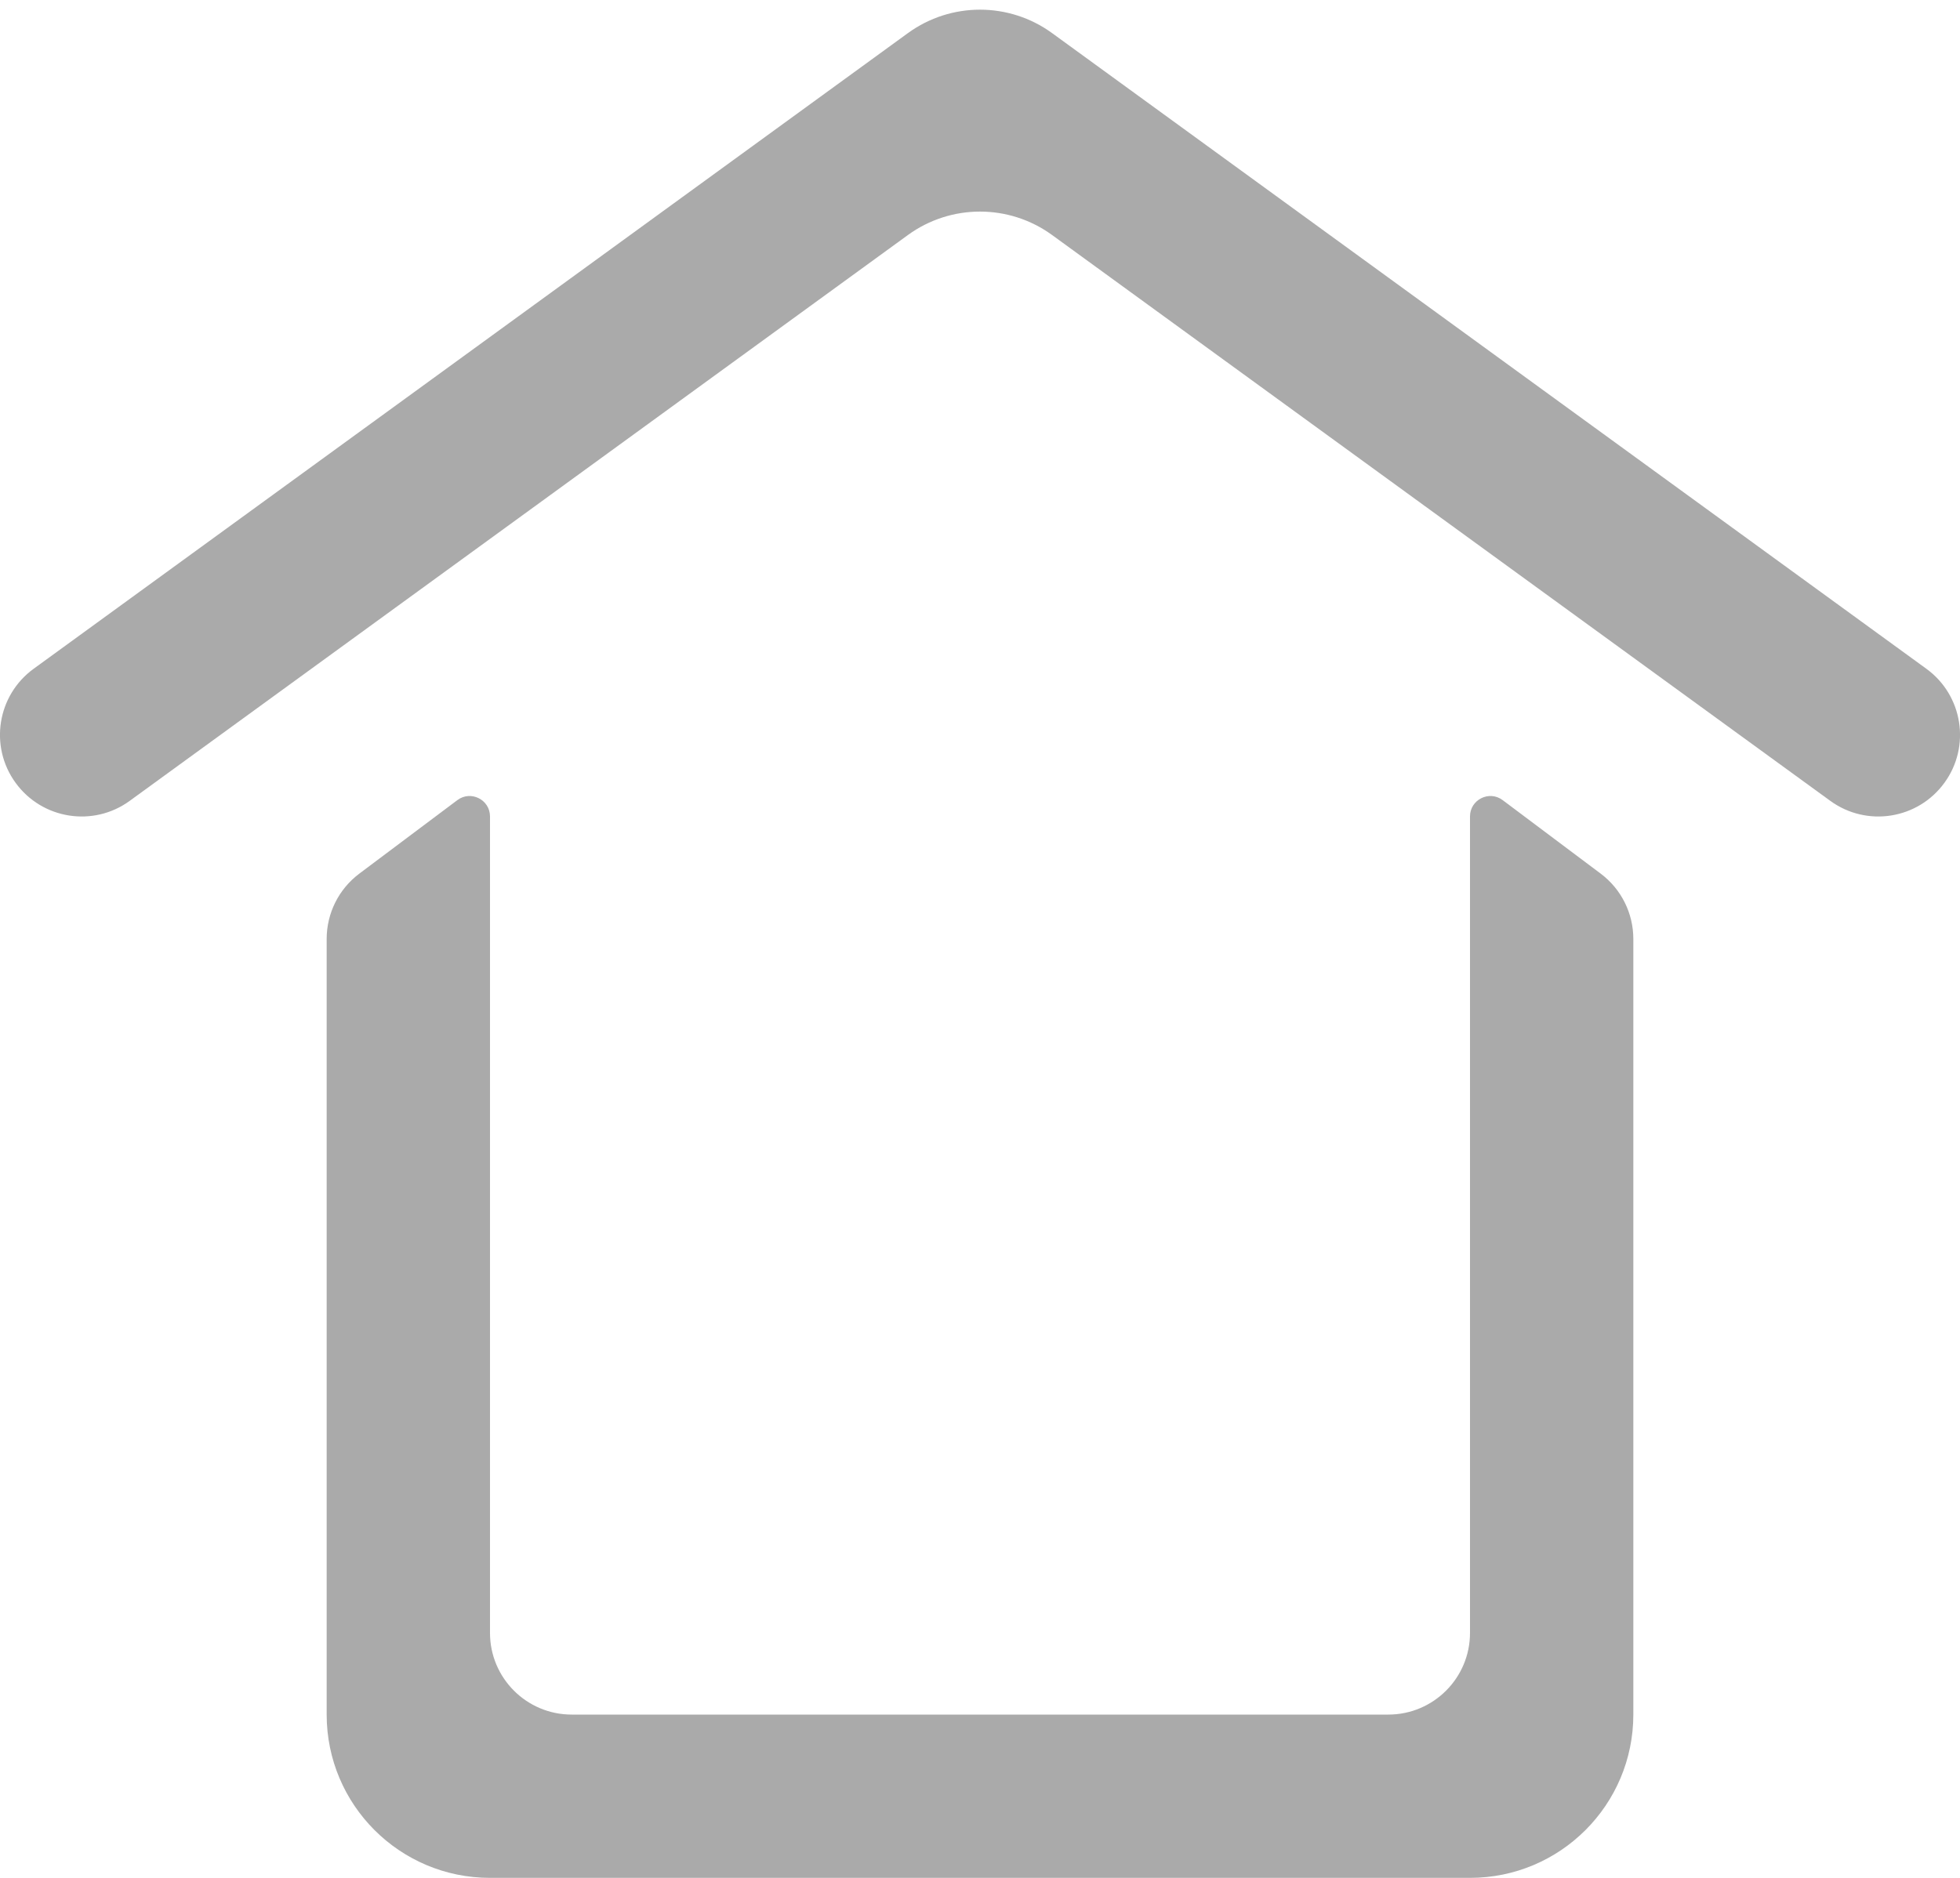
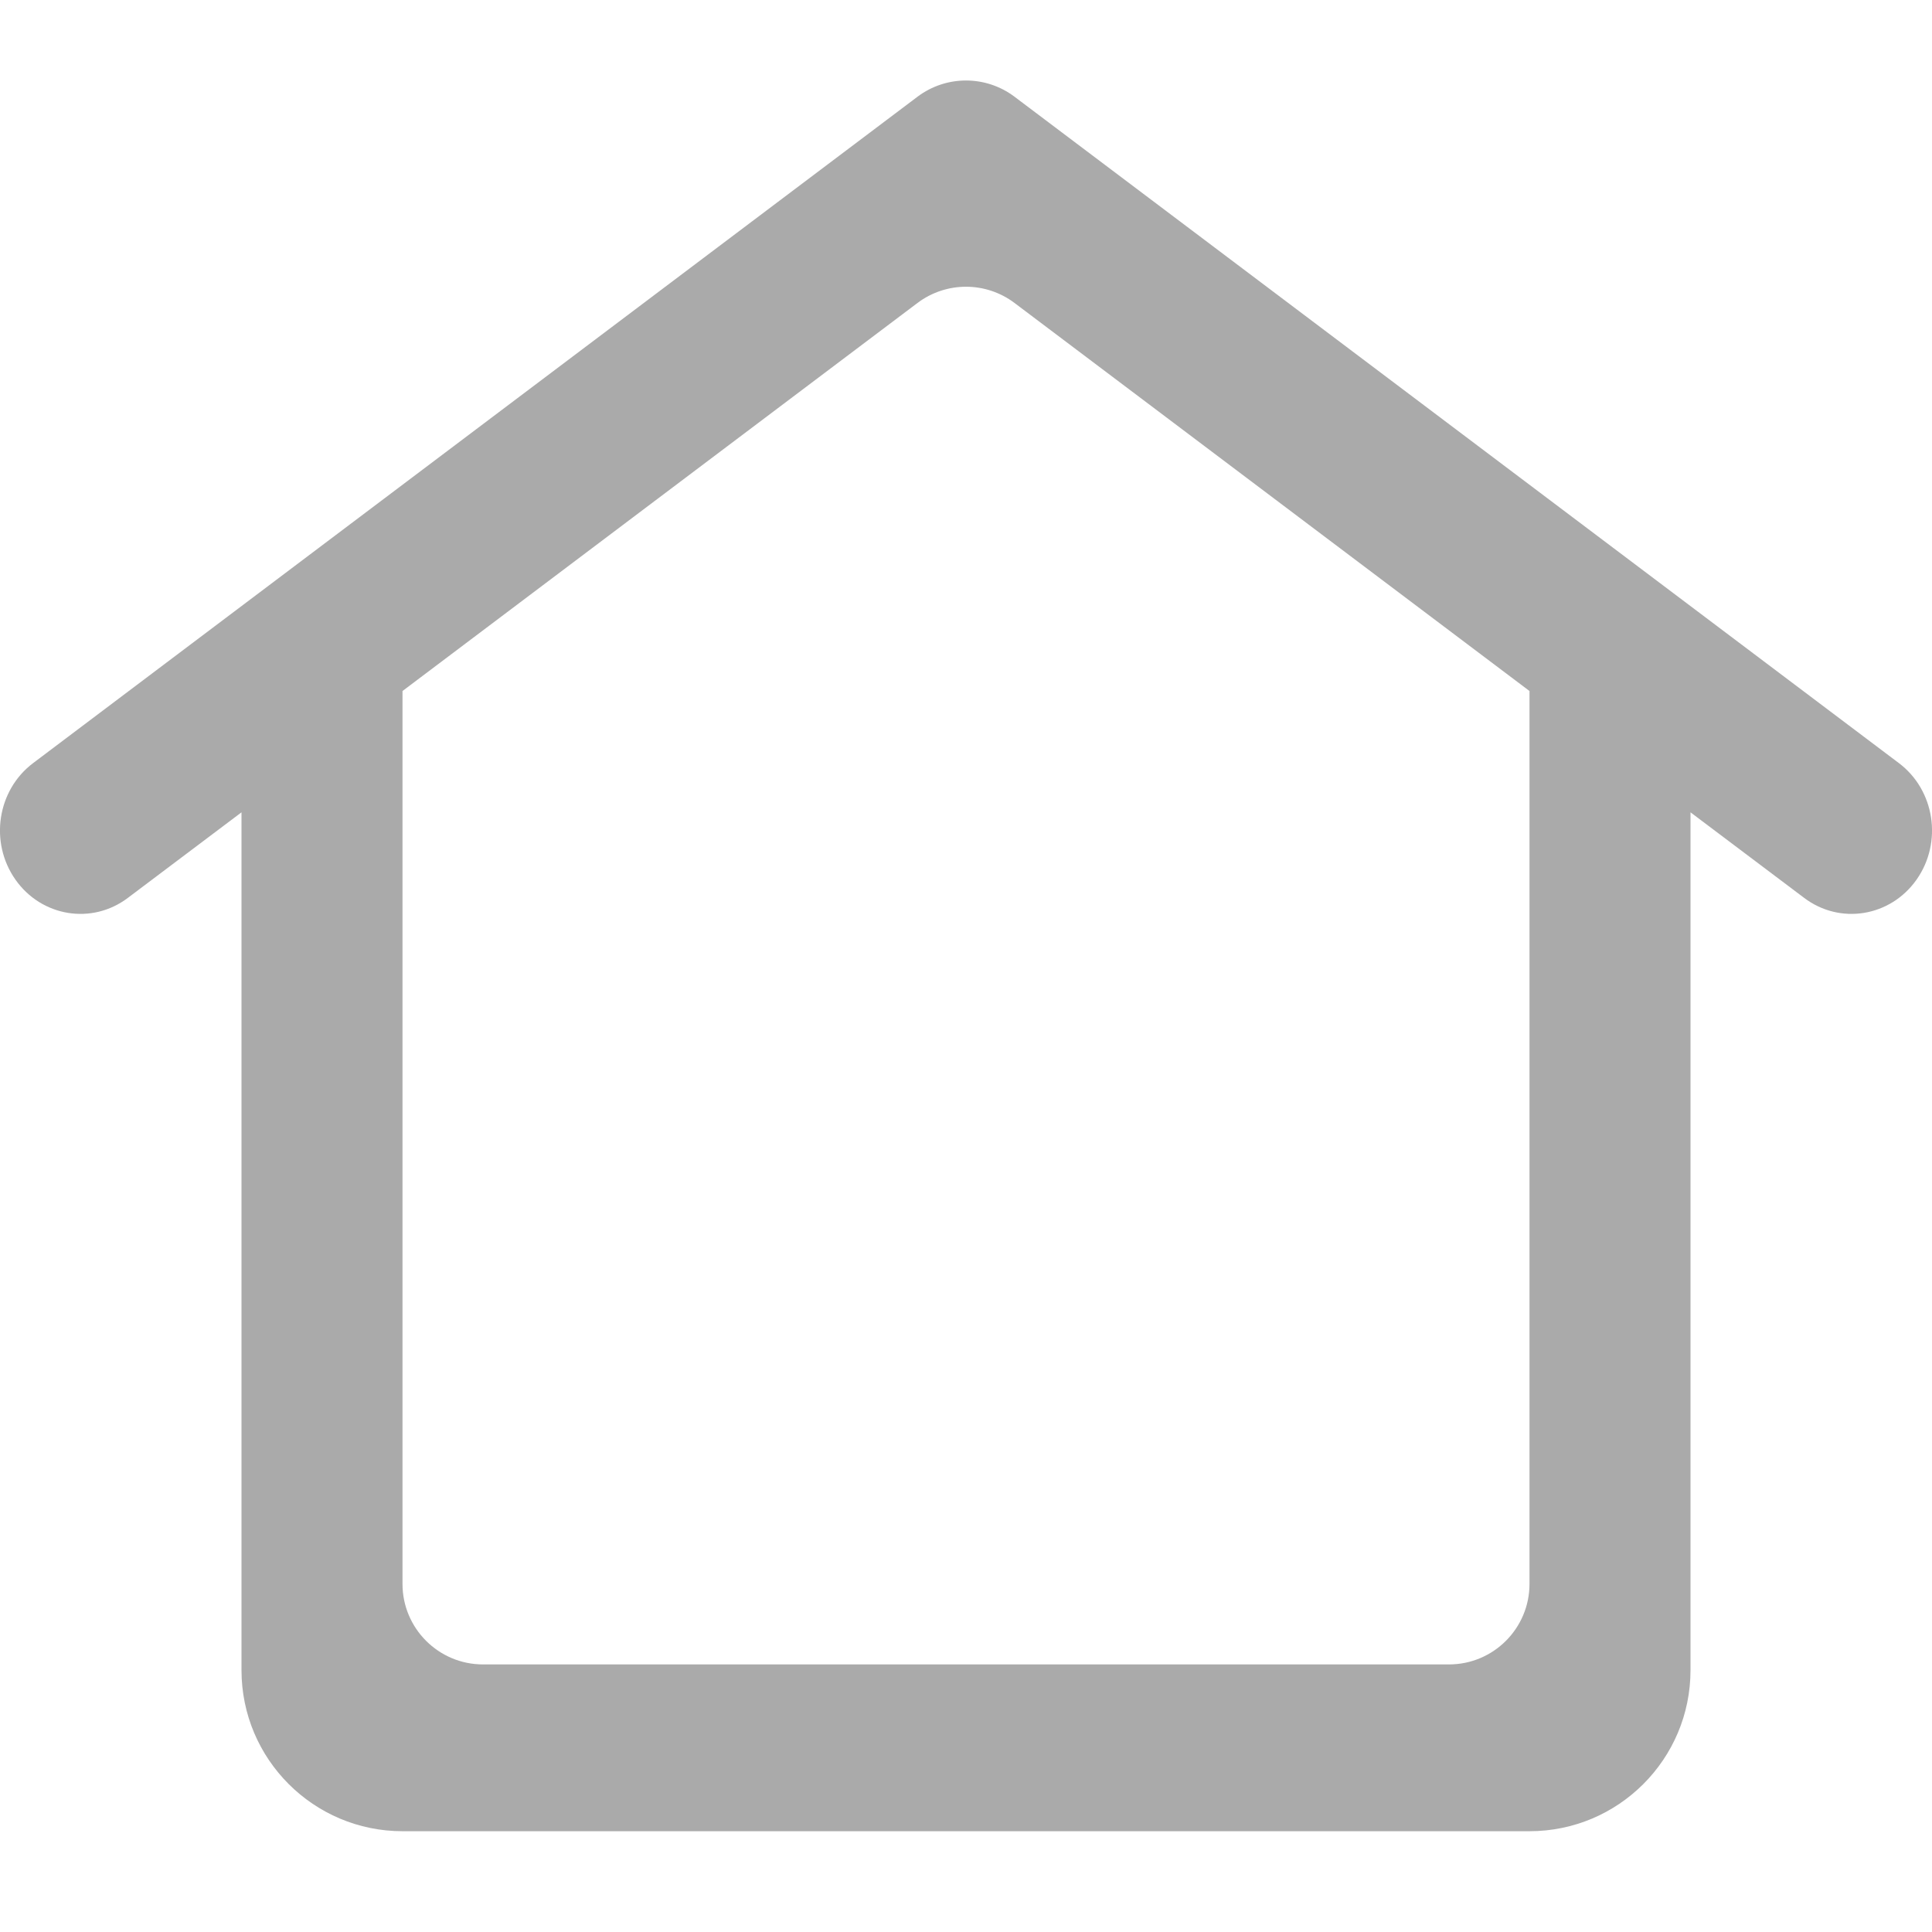
- <svg xmlns="http://www.w3.org/2000/svg" width="24" height="23" viewBox="0 0 24 23" fill="none">
-   <path d="M12.882 0.405C12.356 0.023 11.644 0.023 11.118 0.405L0.412 8.191C-0.035 8.516 -0.134 9.142 0.191 9.588C0.516 10.035 1.142 10.134 1.588 9.809L11.118 2.878C11.644 2.496 12.356 2.496 12.882 2.878L22.412 9.809C22.859 10.134 23.484 10.035 23.809 9.588C24.134 9.142 24.035 8.516 23.588 8.191L12.882 0.405Z" fill="#AAAAAA" />
-   <path d="M4.4 10.7C4.148 10.889 4 11.185 4 11.5V21C4 22.105 4.895 23 6 23H18C19.105 23 20 22.105 20 21V11.5C20 11.185 19.852 10.889 19.6 10.7L18.4 9.8C18.235 9.676 18 9.794 18 10V20C18 20.552 17.552 21 17 21H7C6.448 21 6 20.552 6 20V10C6 9.794 5.765 9.676 5.6 9.8L4.4 10.7Z" fill="#AAAAAA" />
+ <svg xmlns="http://www.w3.org/2000/svg" width="24" height="24" viewBox="0 0 24 24" fill="none">
+   <path fill-rule="evenodd" clip-rule="evenodd" d="M23.588 9.479L12.602 1.201C12.245 0.933 11.755 0.933 11.398 1.201L0.412 9.479C-0.035 9.815 -0.134 10.463 0.191 10.926C0.516 11.389 1.142 11.491 1.588 11.154L3 10.091V20.748C3 21.852 3.896 22.748 5 22.748H19C20.105 22.748 21 21.852 21 20.748V10.091L22.412 11.154C22.858 11.491 23.484 11.389 23.809 10.926C24.134 10.463 24.035 9.815 23.588 9.479ZM19 8.584L12.602 3.763C12.245 3.495 11.755 3.495 11.398 3.763L5 8.584V19.676C5 20.228 5.448 20.676 6 20.676H18C18.552 20.676 19 20.228 19 19.676V8.584Z" fill="#AAAAAA" />
</svg>
